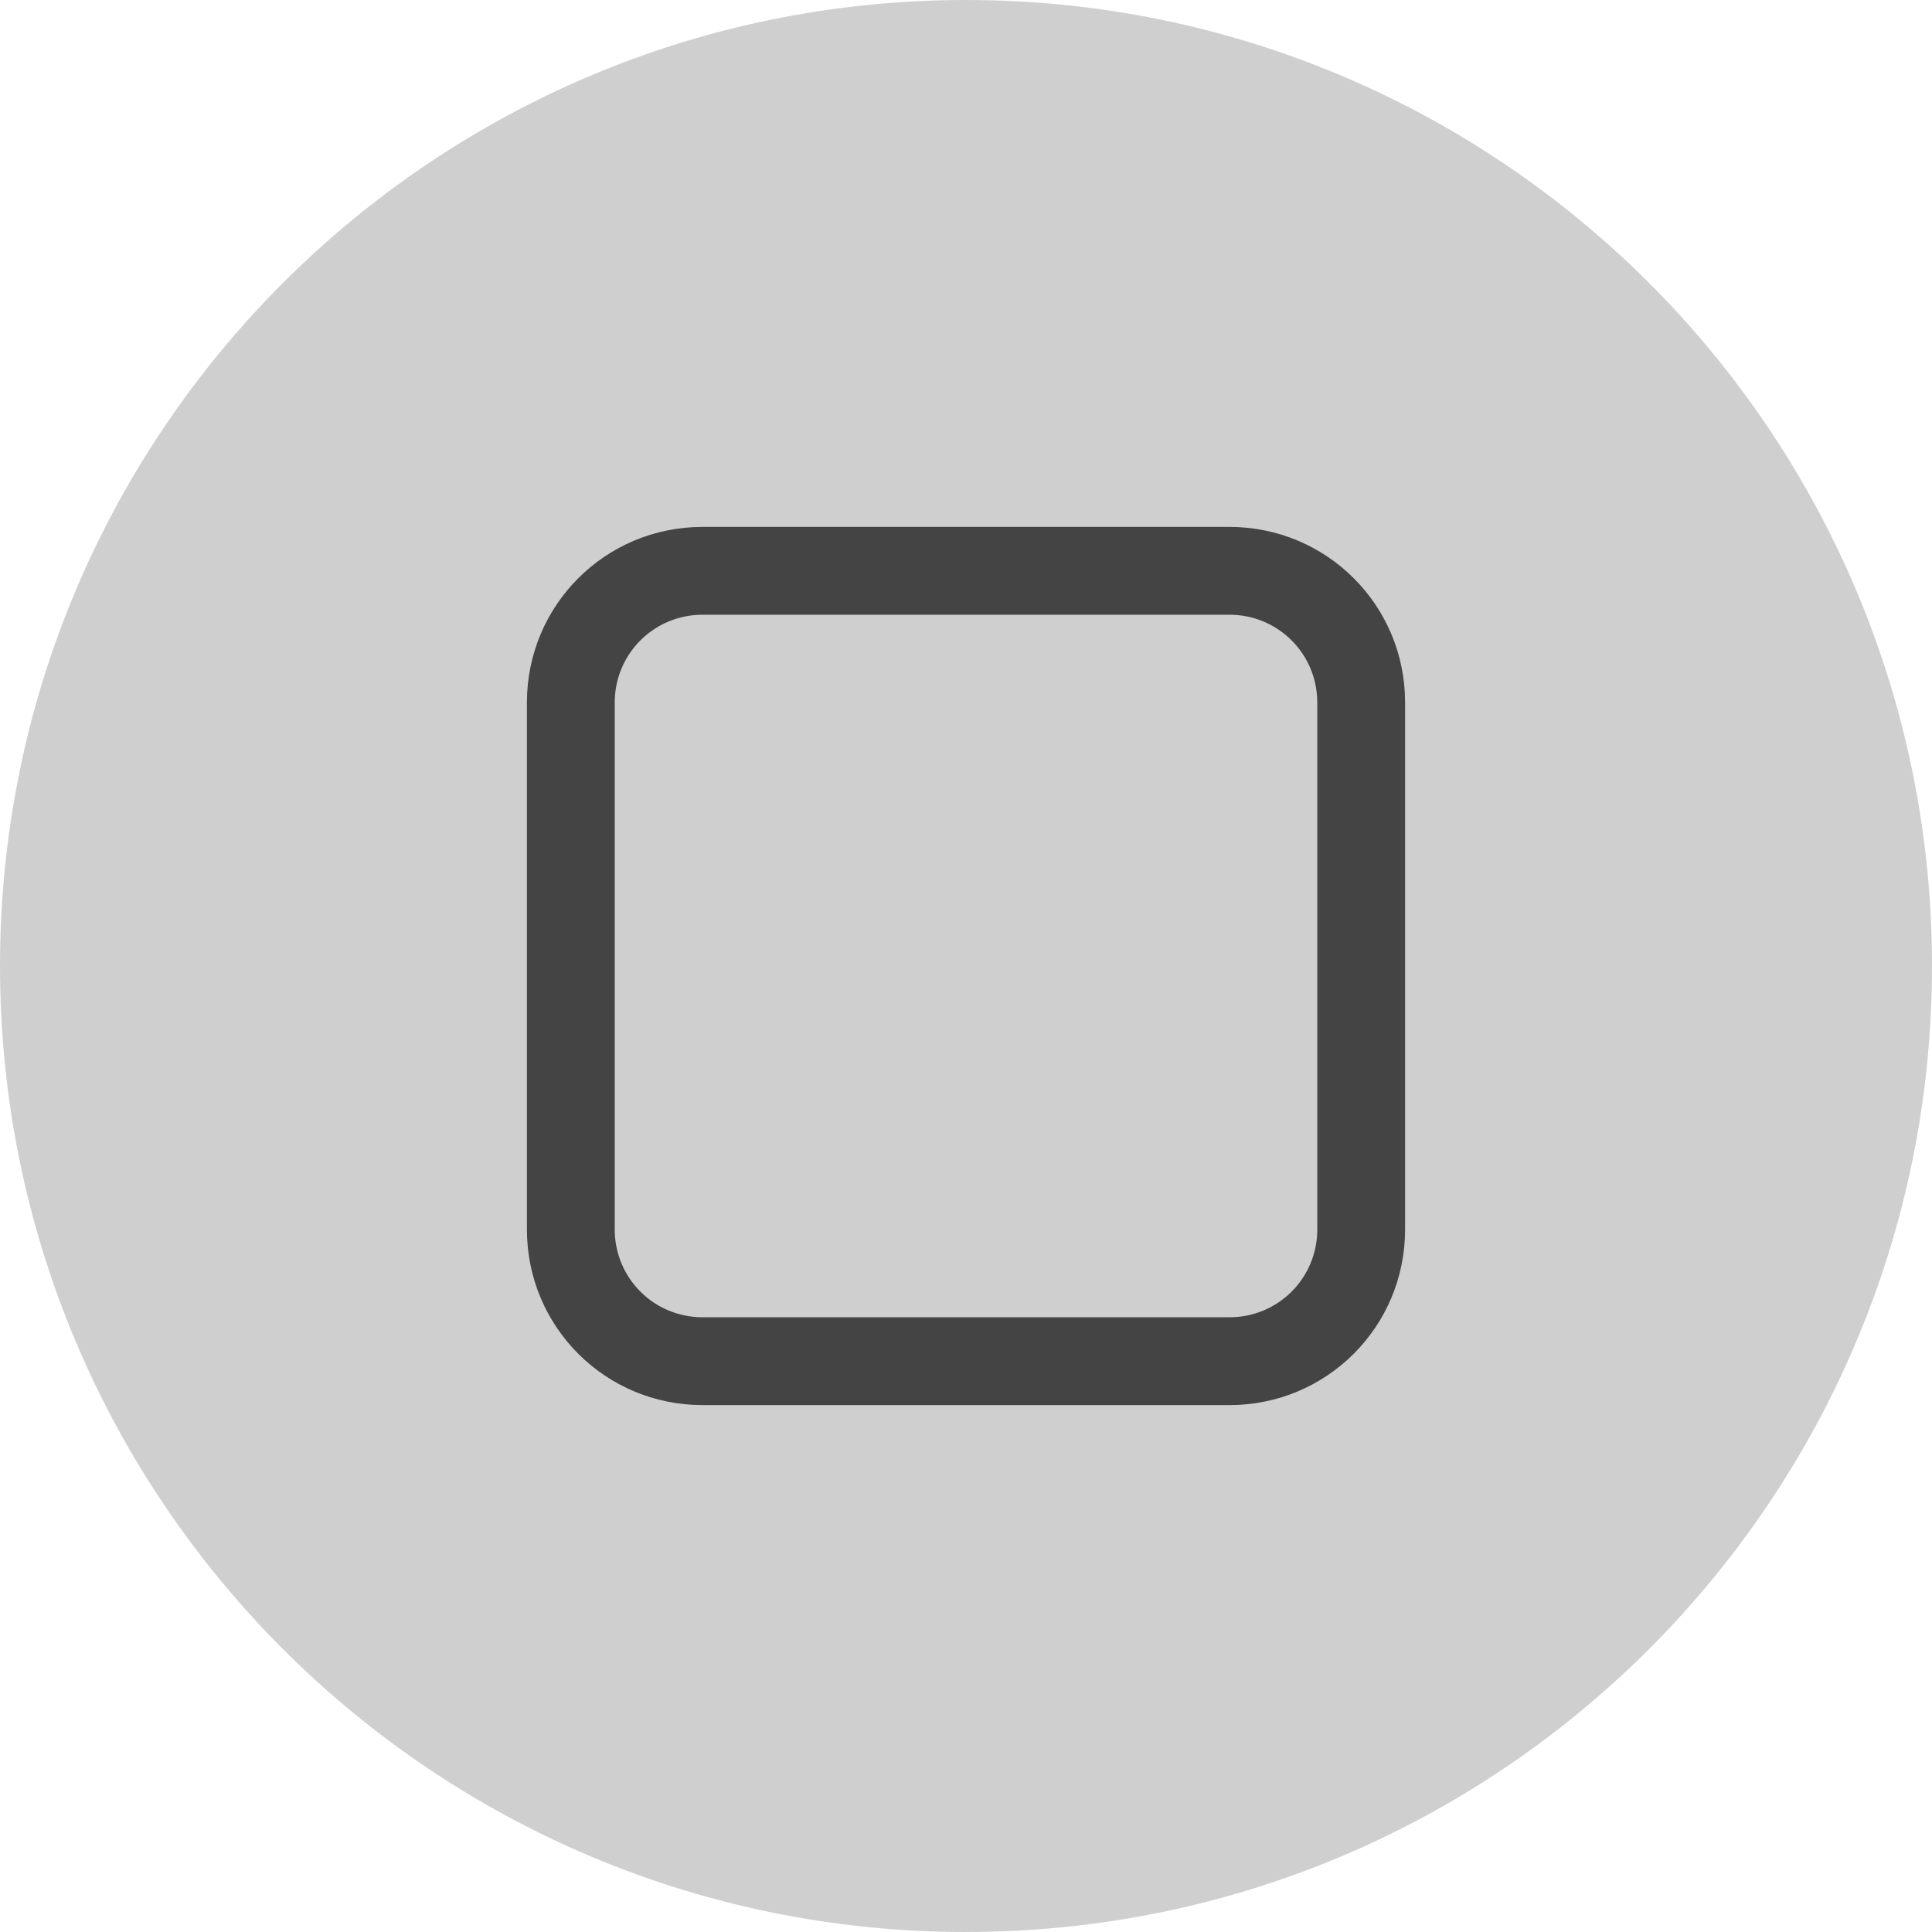
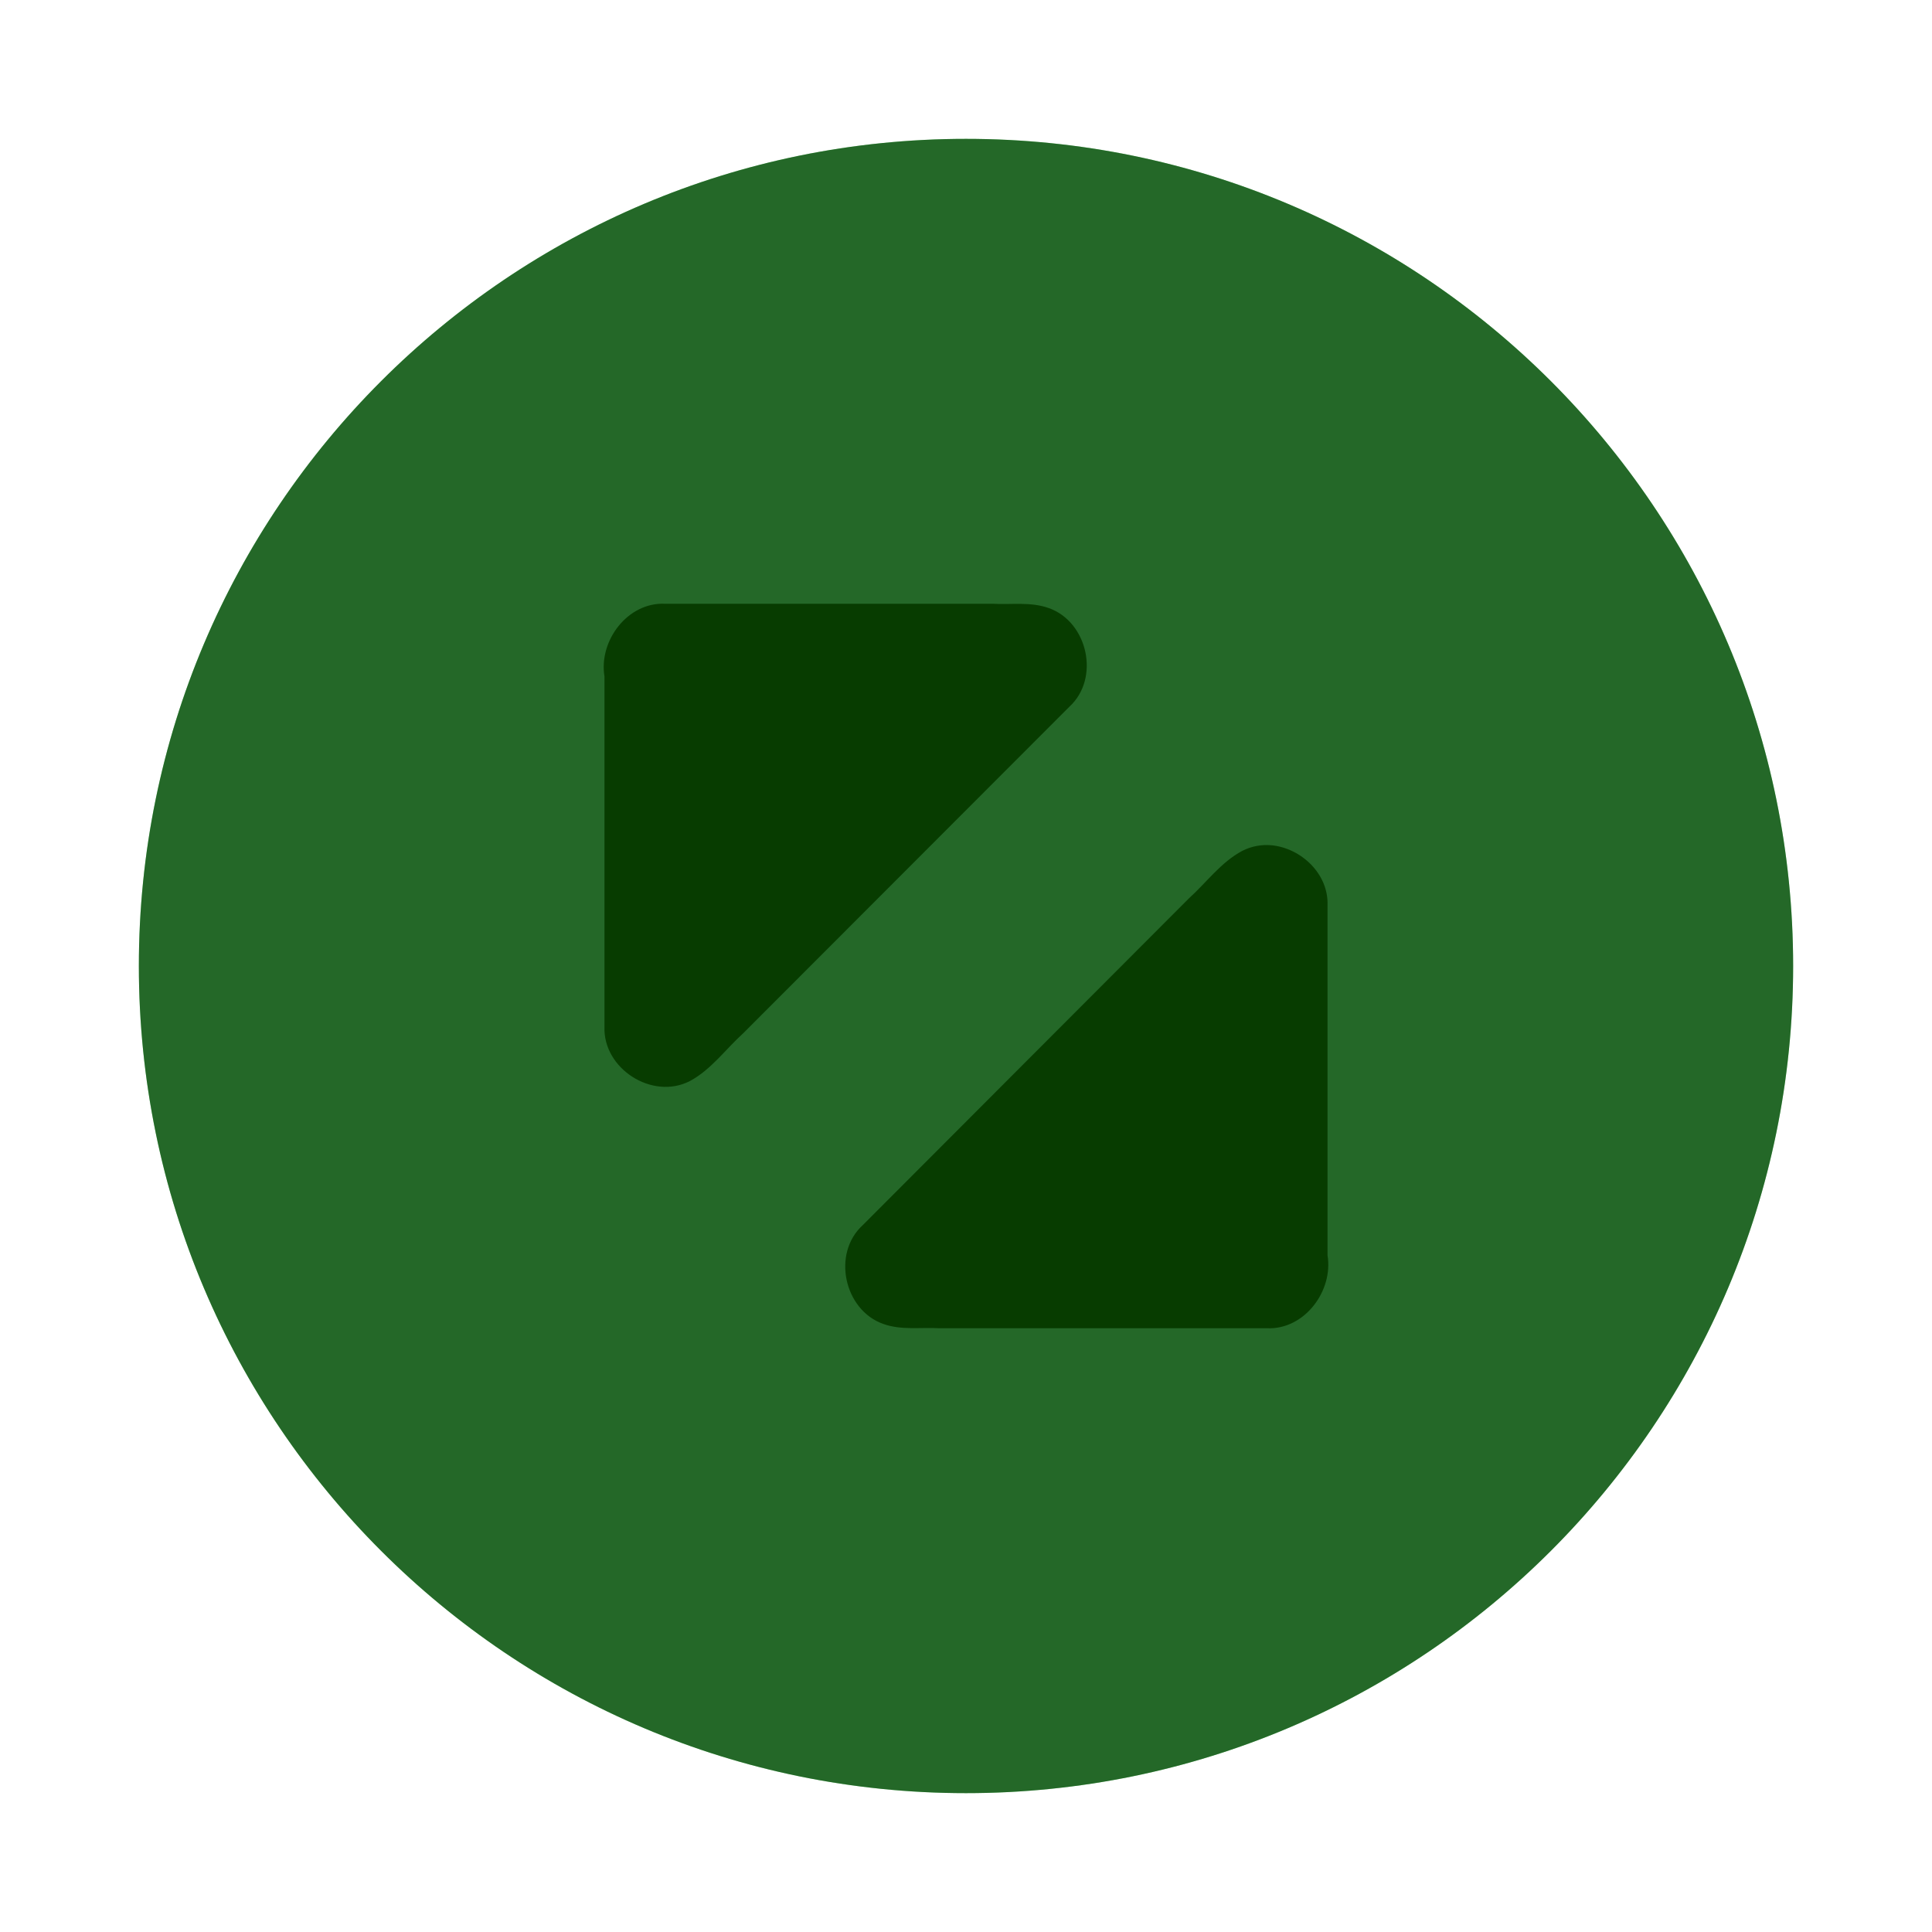
<svg xmlns="http://www.w3.org/2000/svg" viewBox="0 0 50 50" version="1.2" baseProfile="tiny">
  <defs>
</defs>
  <g fill="none" stroke="black" stroke-width="1" fill-rule="evenodd" stroke-linecap="square" stroke-linejoin="bevel">
-     <g fill="#000000" fill-opacity="1" stroke="none" transform="matrix(2.27273,0,0,2.27273,-52.2727,0)" font-family="Noto Sans" font-size="10" font-weight="400" font-style="normal" opacity="0.001">
-       <rect x="23" y="0" width="22" height="22" />
+     <g fill="#000000" fill-opacity="1" stroke="none" transform="matrix(3.125,0,0,3.125,0,50)" font-family="Noto Sans" font-size="10" font-weight="400" font-style="normal" opacity="0.003">
+       <rect x="0" y="-16" width="16" height="16" />
    </g>
-     <g fill="#000000" fill-opacity="1" stroke="none" transform="matrix(2.27273,0,0,2.27273,-52.2727,0)" font-family="Noto Sans" font-size="10" font-weight="400" font-style="normal" opacity="0.19">
-       <circle cx="34" cy="11" r="11" />
+     <g fill="#48d151" fill-opacity="1" stroke="none" transform="matrix(3.125,0,0,3.125,0,50)" font-family="Noto Sans" font-size="10" font-weight="400" font-style="normal">
+       <circle cx="8" cy="-8" r="6.85" />
    </g>
-     <g fill="#444444" fill-opacity="1" stroke="none" transform="matrix(2.27273,0,0,2.27273,-52.2727,0)" font-family="Noto Sans" font-size="10" font-weight="400" font-style="normal">
-       <path vector-effect="none" fill-rule="nonzero" d="M31,6 C29.892,6 29,6.892 29,8 L29,14 C29,15.108 29.892,16 31,16 L37,16 C38.108,16 39,15.108 39,14 L39,8 C39,6.892 38.108,6 37,6 L31,6 M31,7 L37,7 C37.554,7 38,7.446 38,8 L38,14 C38,14.554 37.554,15 37,15 L31,15 C30.446,15 30,14.554 30,14 L30,8 C30,7.446 30.446,7 31,7 " />
+     <g fill="#0f7901" fill-opacity="1" stroke="none" transform="matrix(3.125,0,0,3.125,-50,-6.25e-06)" font-family="Noto Sans" font-size="12" font-weight="400" font-style="normal">
+       <path vector-effect="none" fill-rule="nonzero" d="M21.506,5 C21.197,4.987 20.957,5.307 21.006,5.602 L21.006,8.502 C20.992,8.85 21.402,9.113 21.713,8.953 C21.889,8.859 22.009,8.689 22.155,8.557 L24.855,5.854 C25.113,5.619 25.009,5.15 24.686,5.036 C24.536,4.982 24.376,5.009 24.22,5 L21.506,5 M26.529,7 C26.448,6.993 26.365,7.007 26.287,7.047 C26.111,7.141 25.991,7.309 25.845,7.441 L23.145,10.146 C22.887,10.381 22.991,10.85 23.314,10.964 C23.464,11.018 23.622,10.991 23.779,11 L26.494,11 C26.803,11.013 27.043,10.691 26.994,10.396 L26.994,7.498 C27.004,7.237 26.775,7.023 26.529,7 L26.529,7" />
+     </g>
+     <g fill="#000000" fill-opacity="1" stroke="none" transform="matrix(3.125,0,0,3.125,-121.875,50)" font-family="Noto Sans" font-size="10" font-weight="400" font-style="normal" opacity="0.003">
+       <path vector-effect="none" fill-rule="nonzero" d="M54,-8 C54,-4.134 50.866,-1 47,-1 C43.134,-1 40,-4.134 40,-8 C40,-11.866 43.134,-15 47,-15 C50.866,-15 54,-11.866 54,-8 " />
+     </g>
+     <g fill="#000000" fill-opacity="1" stroke="none" transform="matrix(3.125,0,0,3.125,-121.875,50)" font-family="Noto Sans" font-size="10" font-weight="400" font-style="normal" opacity="0.5">
+       <path vector-effect="none" fill-rule="nonzero" d="M53.85,-8 C53.85,-4.217 50.783,-1.15 47,-1.15 C43.217,-1.15 40.15,-4.217 40.15,-8 C40.15,-11.783 43.217,-14.85 47,-14.85 C50.783,-14.85 53.85,-11.783 53.85,-8 " />
    </g>
    <g fill="none" stroke="#000000" stroke-opacity="1" stroke-width="1" stroke-linecap="square" stroke-linejoin="bevel" transform="matrix(1,0,0,1,0,0)" font-family="Noto Sans" font-size="10" font-weight="400" font-style="normal">
</g>
  </g>
</svg>
